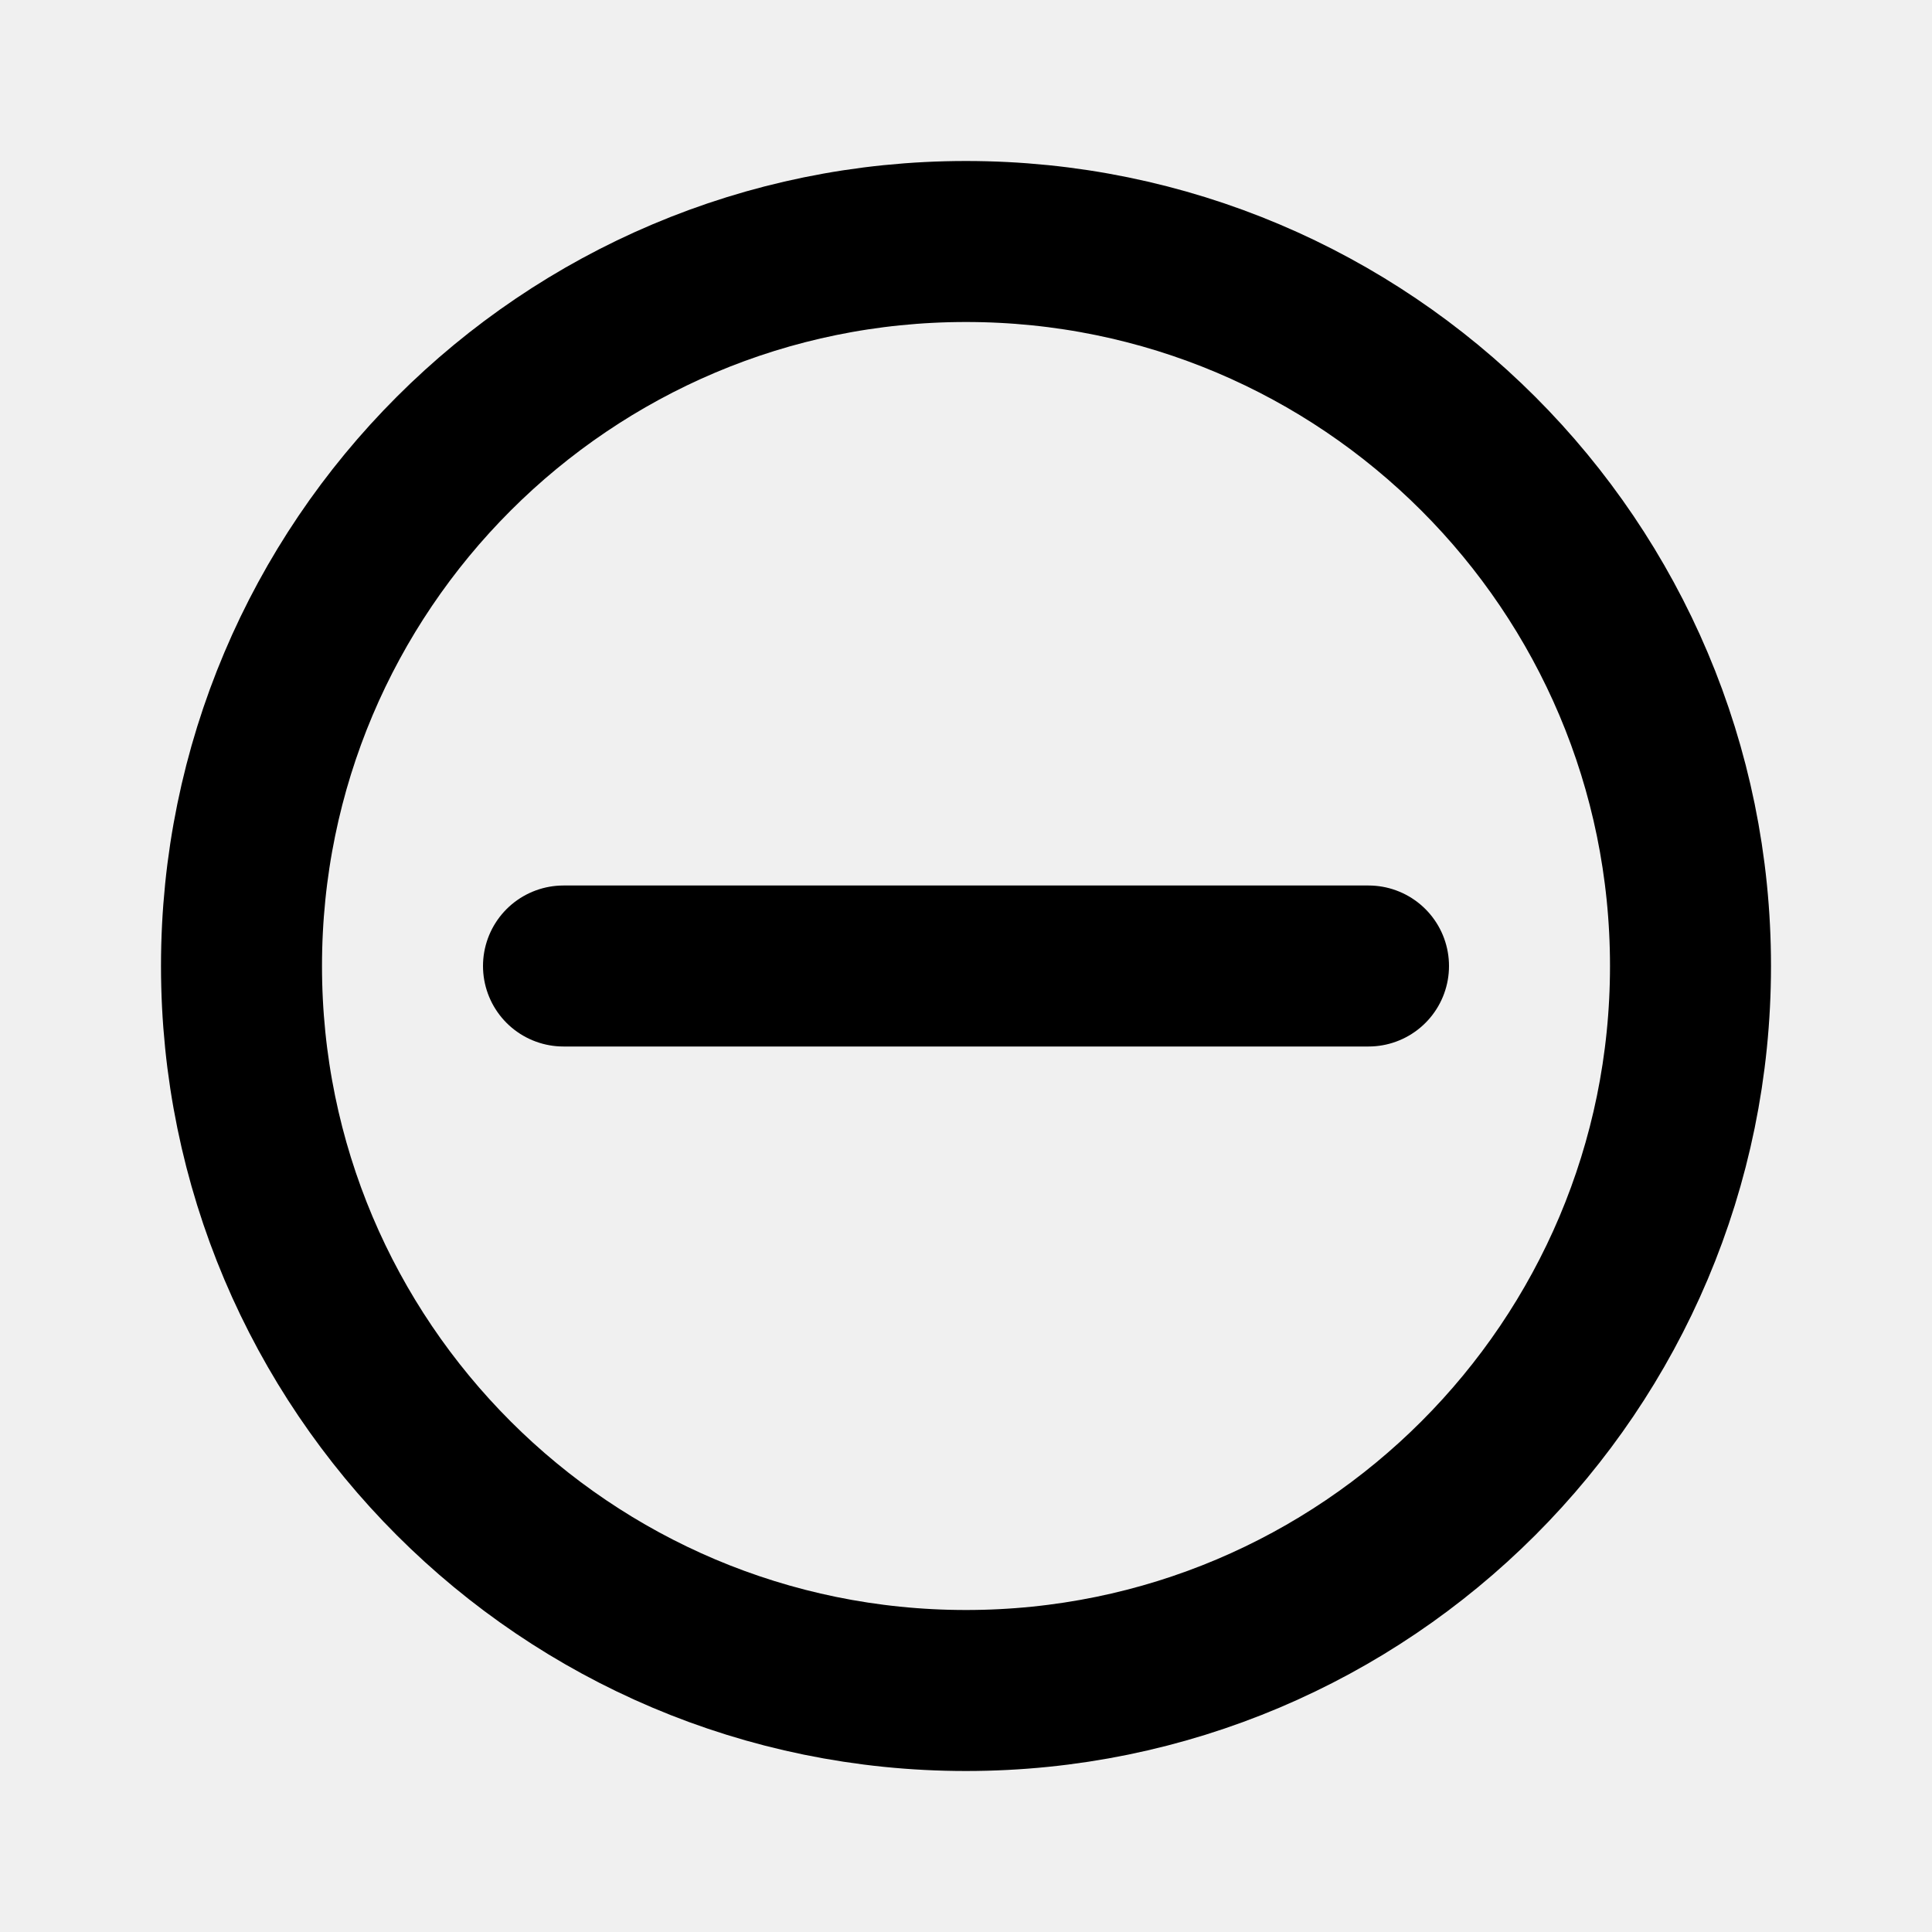
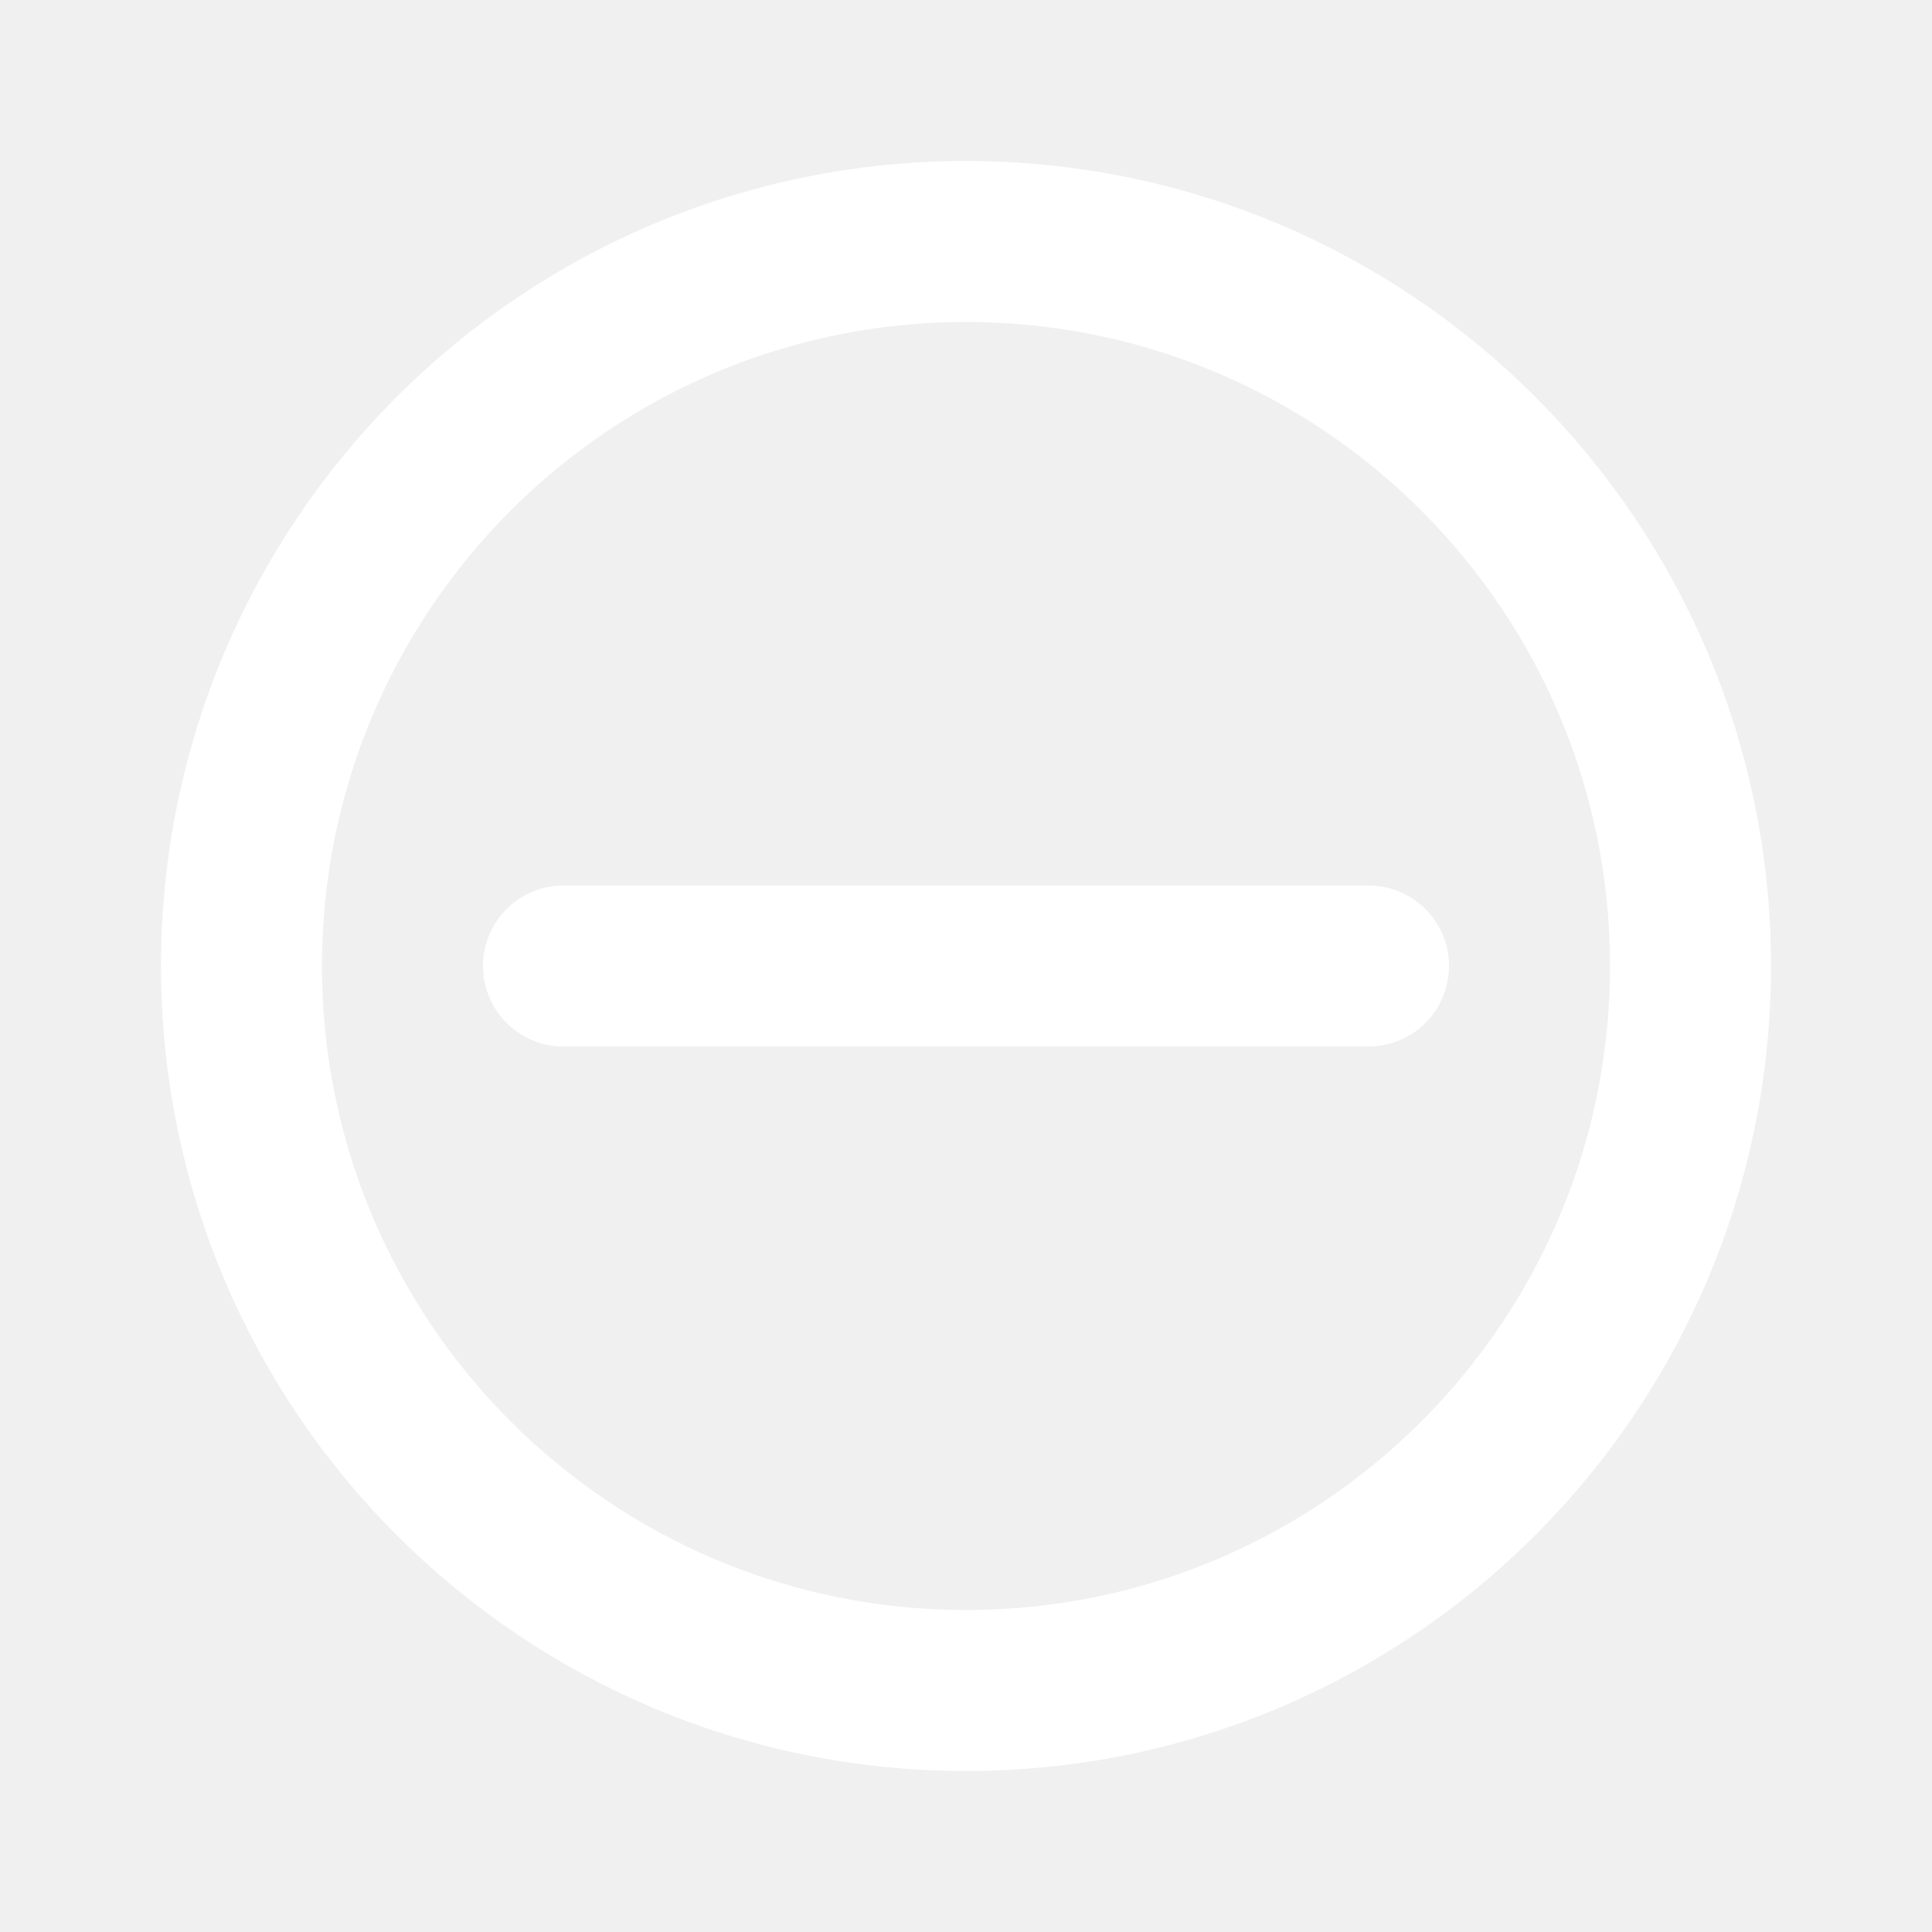
<svg xmlns="http://www.w3.org/2000/svg" width="800px" height="800px" viewBox="0 0 24 24" fill="none">
-   <path d="M7 12L17 12" stroke="#000000" stroke-width="2" stroke-linecap="round" stroke-linejoin="round" />
-   <circle cx="12" cy="12" r="9" stroke="#000000" stroke-width="2" stroke-linecap="round" stroke-linejoin="round" />
+   <path d="M7 12L17 12" stroke="#ffffff" stroke-width="2" stroke-linecap="round" stroke-linejoin="round" />
+   <circle cx="12" cy="12" r="9" stroke="#ffffff" stroke-width="2" stroke-linecap="round" stroke-linejoin="round" />
</svg>
